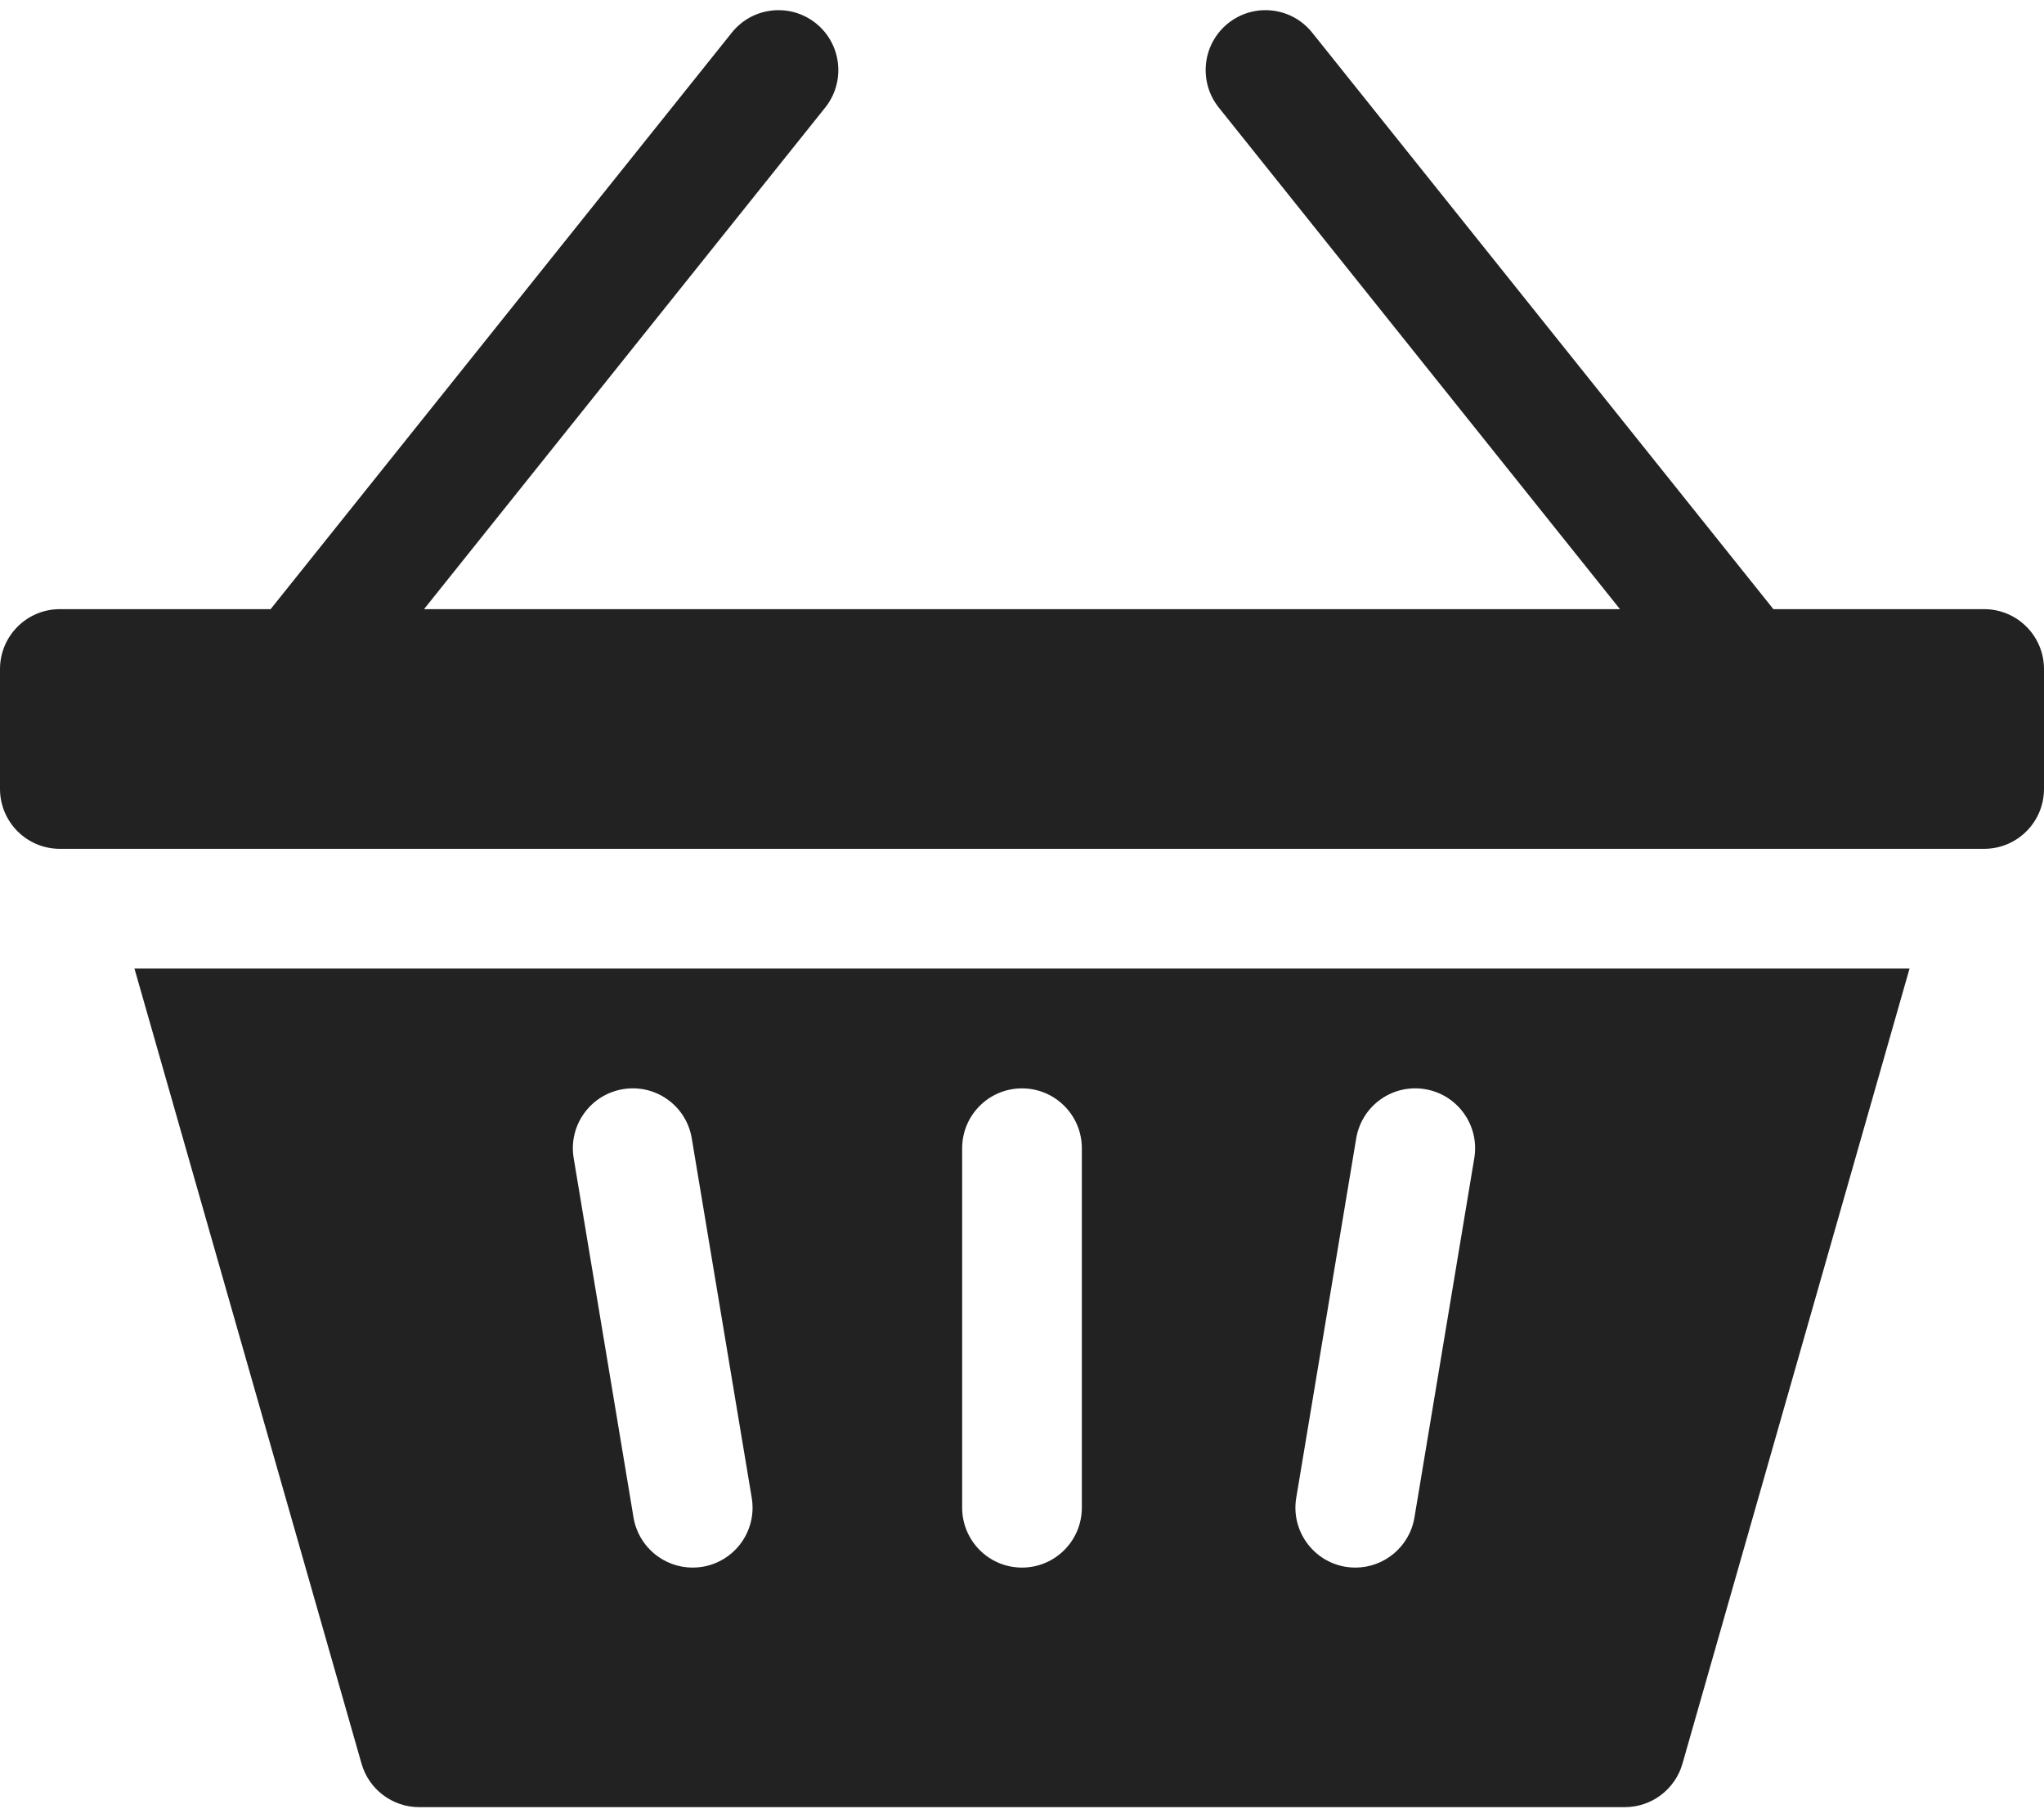
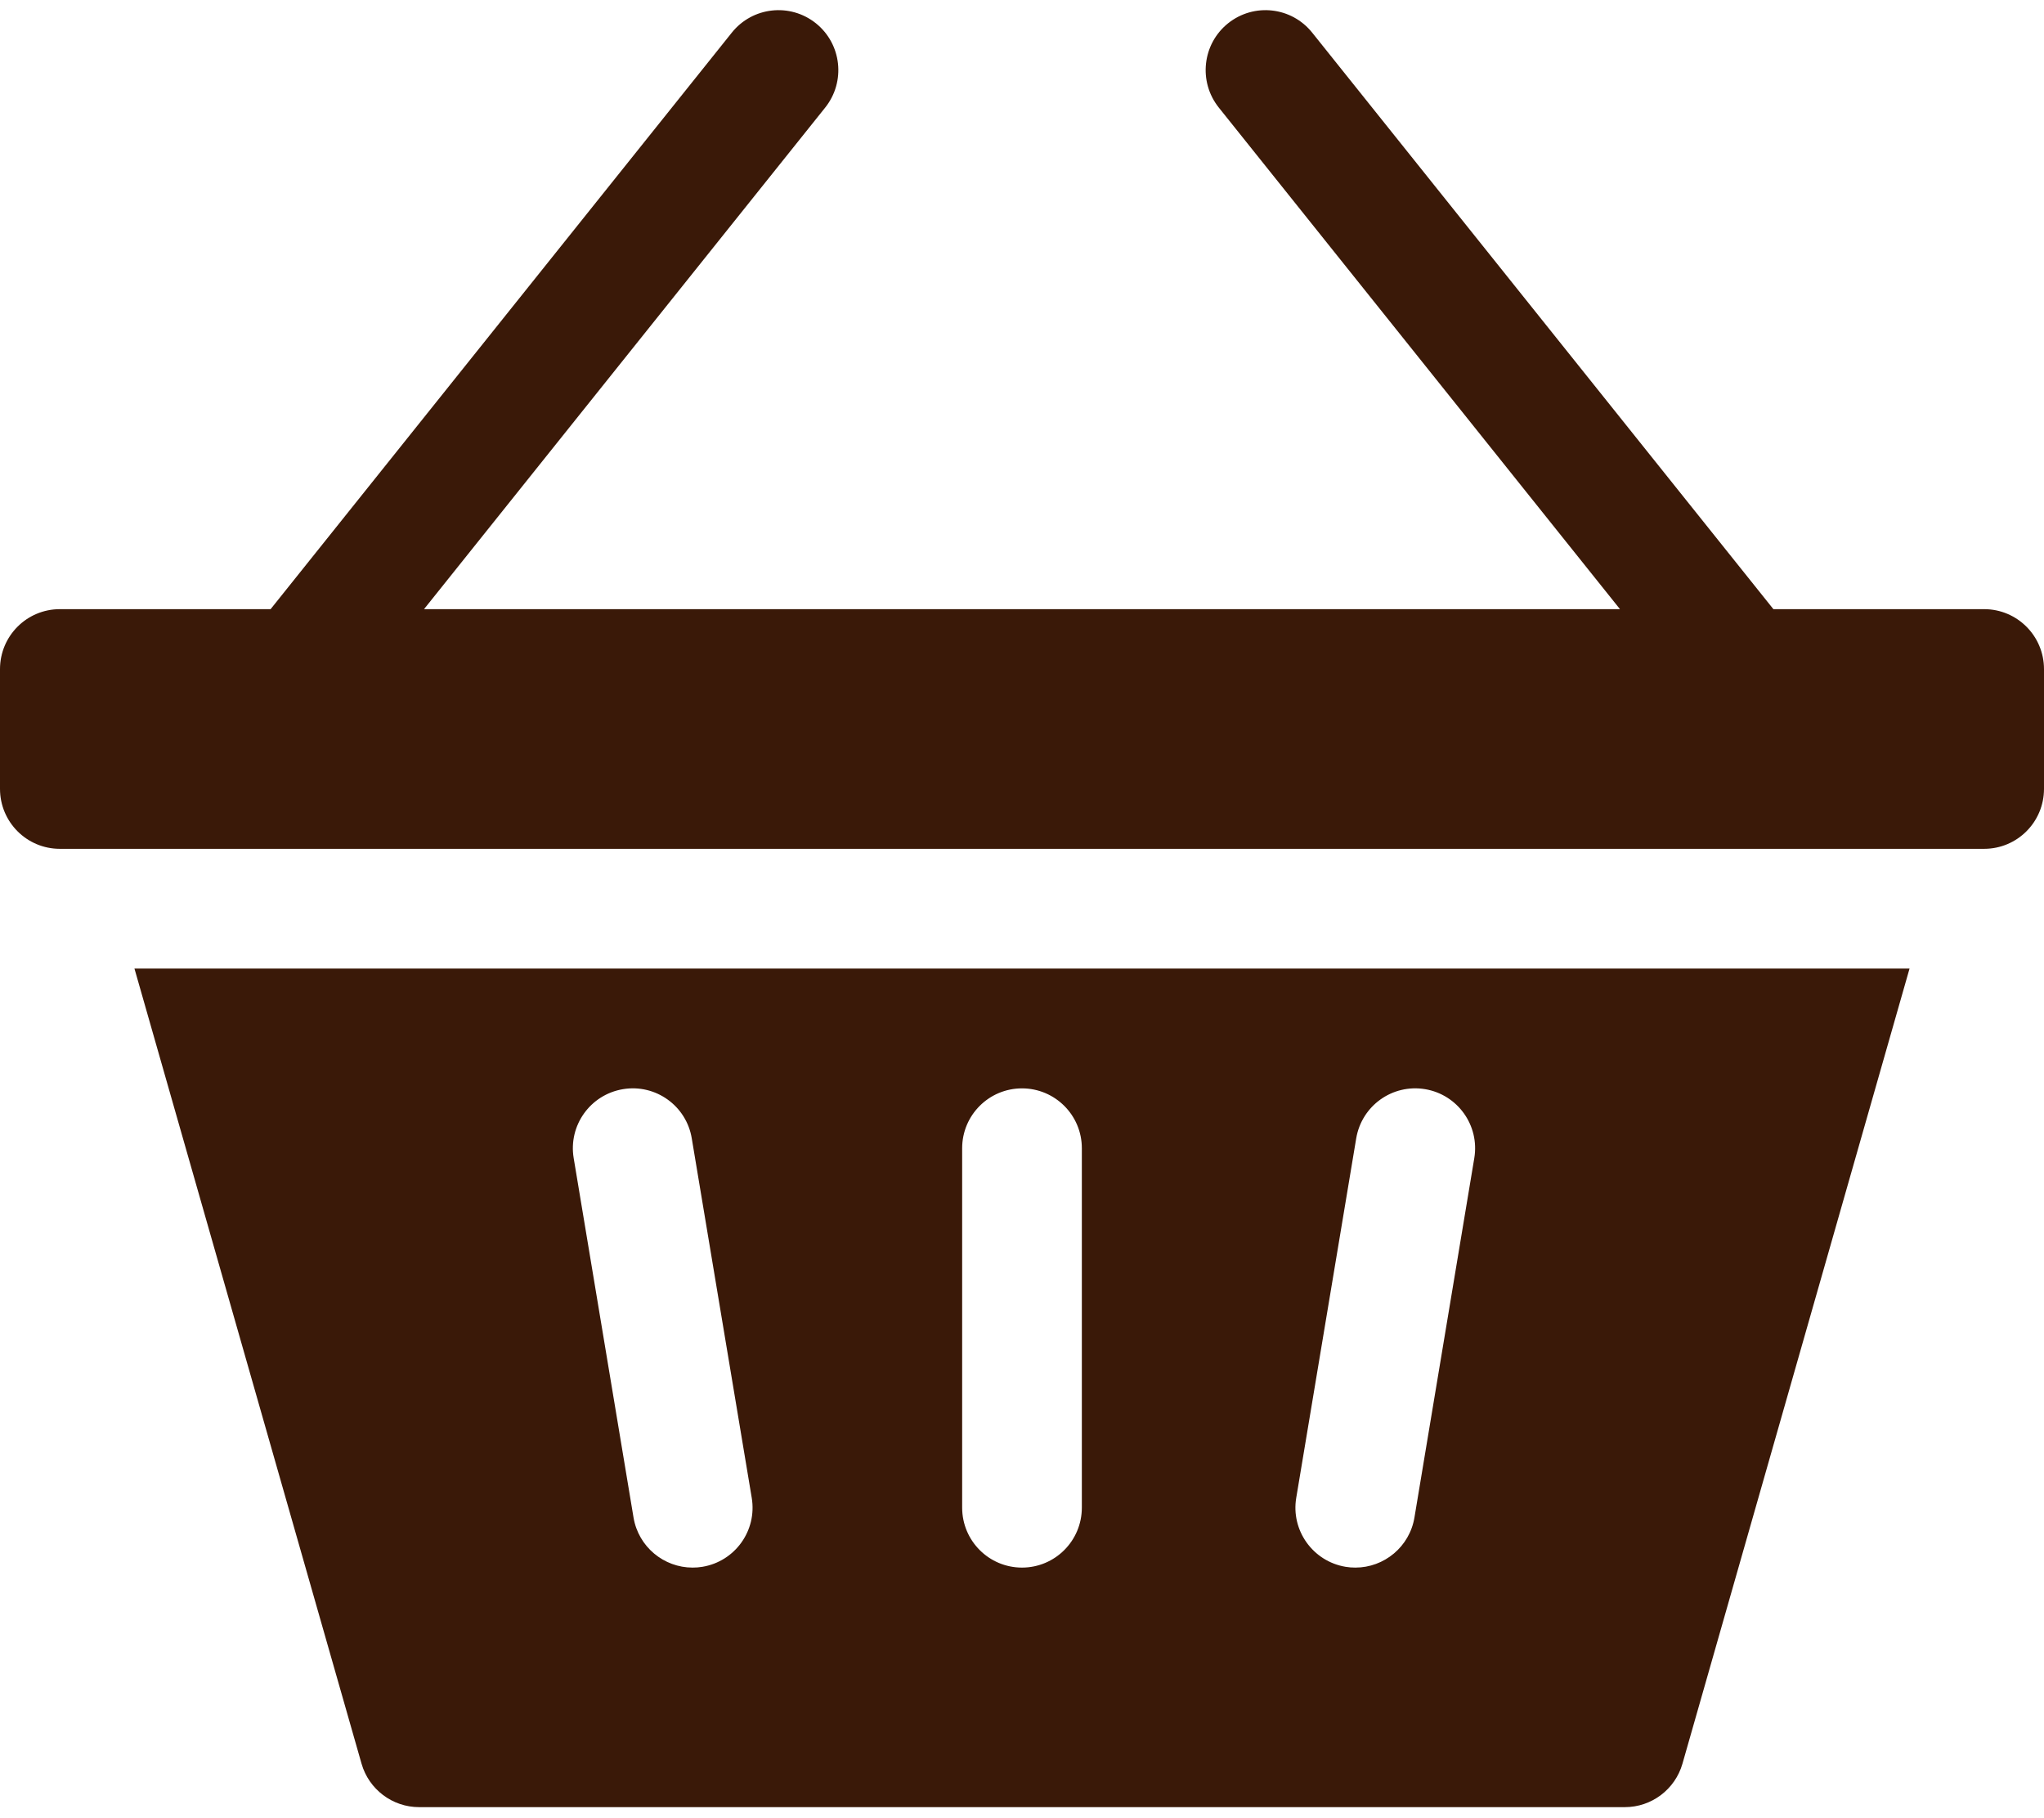
<svg xmlns="http://www.w3.org/2000/svg" width="18" height="16" viewBox="0 0 18 16" fill="none">
-   <path d="M3.184 15.528C3.249 15.754 3.456 15.91 3.691 15.91H14.309C14.544 15.91 14.751 15.754 14.816 15.528L16.816 8.527H1.184L3.184 15.528ZM11.415 13.187L11.943 10.023C11.991 9.735 12.262 9.541 12.55 9.589C12.837 9.637 13.031 9.909 12.983 10.196L12.456 13.36C12.413 13.618 12.189 13.801 11.936 13.801C11.907 13.801 11.878 13.799 11.849 13.794C11.562 13.746 11.367 13.474 11.415 13.187ZM8.473 10.109C8.473 9.818 8.709 9.582 9 9.582C9.291 9.582 9.527 9.818 9.527 10.109V13.273C9.527 13.565 9.291 13.801 9 13.801C8.709 13.801 8.473 13.565 8.473 13.273V10.109ZM5.486 9.589C5.773 9.541 6.045 9.735 6.092 10.023L6.62 13.187C6.668 13.474 6.474 13.746 6.186 13.794C6.157 13.799 6.128 13.801 6.099 13.801C5.846 13.801 5.622 13.618 5.579 13.36L5.052 10.196C5.004 9.909 5.198 9.637 5.486 9.589Z" fill="#222222" />
-   <path d="M17.473 5.363H15.617L11.556 0.288C11.374 0.06 11.043 0.023 10.815 0.205C10.588 0.387 10.551 0.719 10.733 0.947L14.266 5.363H3.734L7.267 0.947C7.449 0.719 7.412 0.387 7.185 0.205C6.957 0.023 6.626 0.06 6.444 0.288L2.383 5.363H0.527C0.236 5.363 0 5.599 0 5.891V6.945C0 7.237 0.236 7.473 0.527 7.473H17.473C17.764 7.473 18 7.237 18 6.945V5.891C18 5.599 17.764 5.363 17.473 5.363Z" fill="#222222" />
+   <path d="M3.184 15.528C3.249 15.754 3.456 15.91 3.691 15.91H14.309C14.544 15.91 14.751 15.754 14.816 15.528L16.816 8.527H1.184L3.184 15.528ZM11.415 13.187L11.943 10.023C11.991 9.735 12.262 9.541 12.55 9.589C12.837 9.637 13.031 9.909 12.983 10.196L12.456 13.36C12.413 13.618 12.189 13.801 11.936 13.801C11.907 13.801 11.878 13.799 11.849 13.794C11.562 13.746 11.367 13.474 11.415 13.187ZM8.473 10.109C8.473 9.818 8.709 9.582 9 9.582C9.291 9.582 9.527 9.818 9.527 10.109V13.273C9.527 13.565 9.291 13.801 9 13.801C8.709 13.801 8.473 13.565 8.473 13.273V10.109ZM5.486 9.589C5.773 9.541 6.045 9.735 6.092 10.023L6.62 13.187C6.668 13.474 6.474 13.746 6.186 13.794C6.157 13.799 6.128 13.801 6.099 13.801C5.846 13.801 5.622 13.618 5.579 13.36L5.052 10.196C5.004 9.909 5.198 9.637 5.486 9.589Z" fill="#3a1908" />
+   <path d="M17.473 5.363H15.617L11.556 0.288C11.374 0.06 11.043 0.023 10.815 0.205C10.588 0.387 10.551 0.719 10.733 0.947L14.266 5.363H3.734L7.267 0.947C7.449 0.719 7.412 0.387 7.185 0.205C6.957 0.023 6.626 0.06 6.444 0.288L2.383 5.363H0.527C0.236 5.363 0 5.599 0 5.891V6.945C0 7.237 0.236 7.473 0.527 7.473H17.473C17.764 7.473 18 7.237 18 6.945V5.891C18 5.599 17.764 5.363 17.473 5.363Z" fill="#3a1908" />
</svg>
